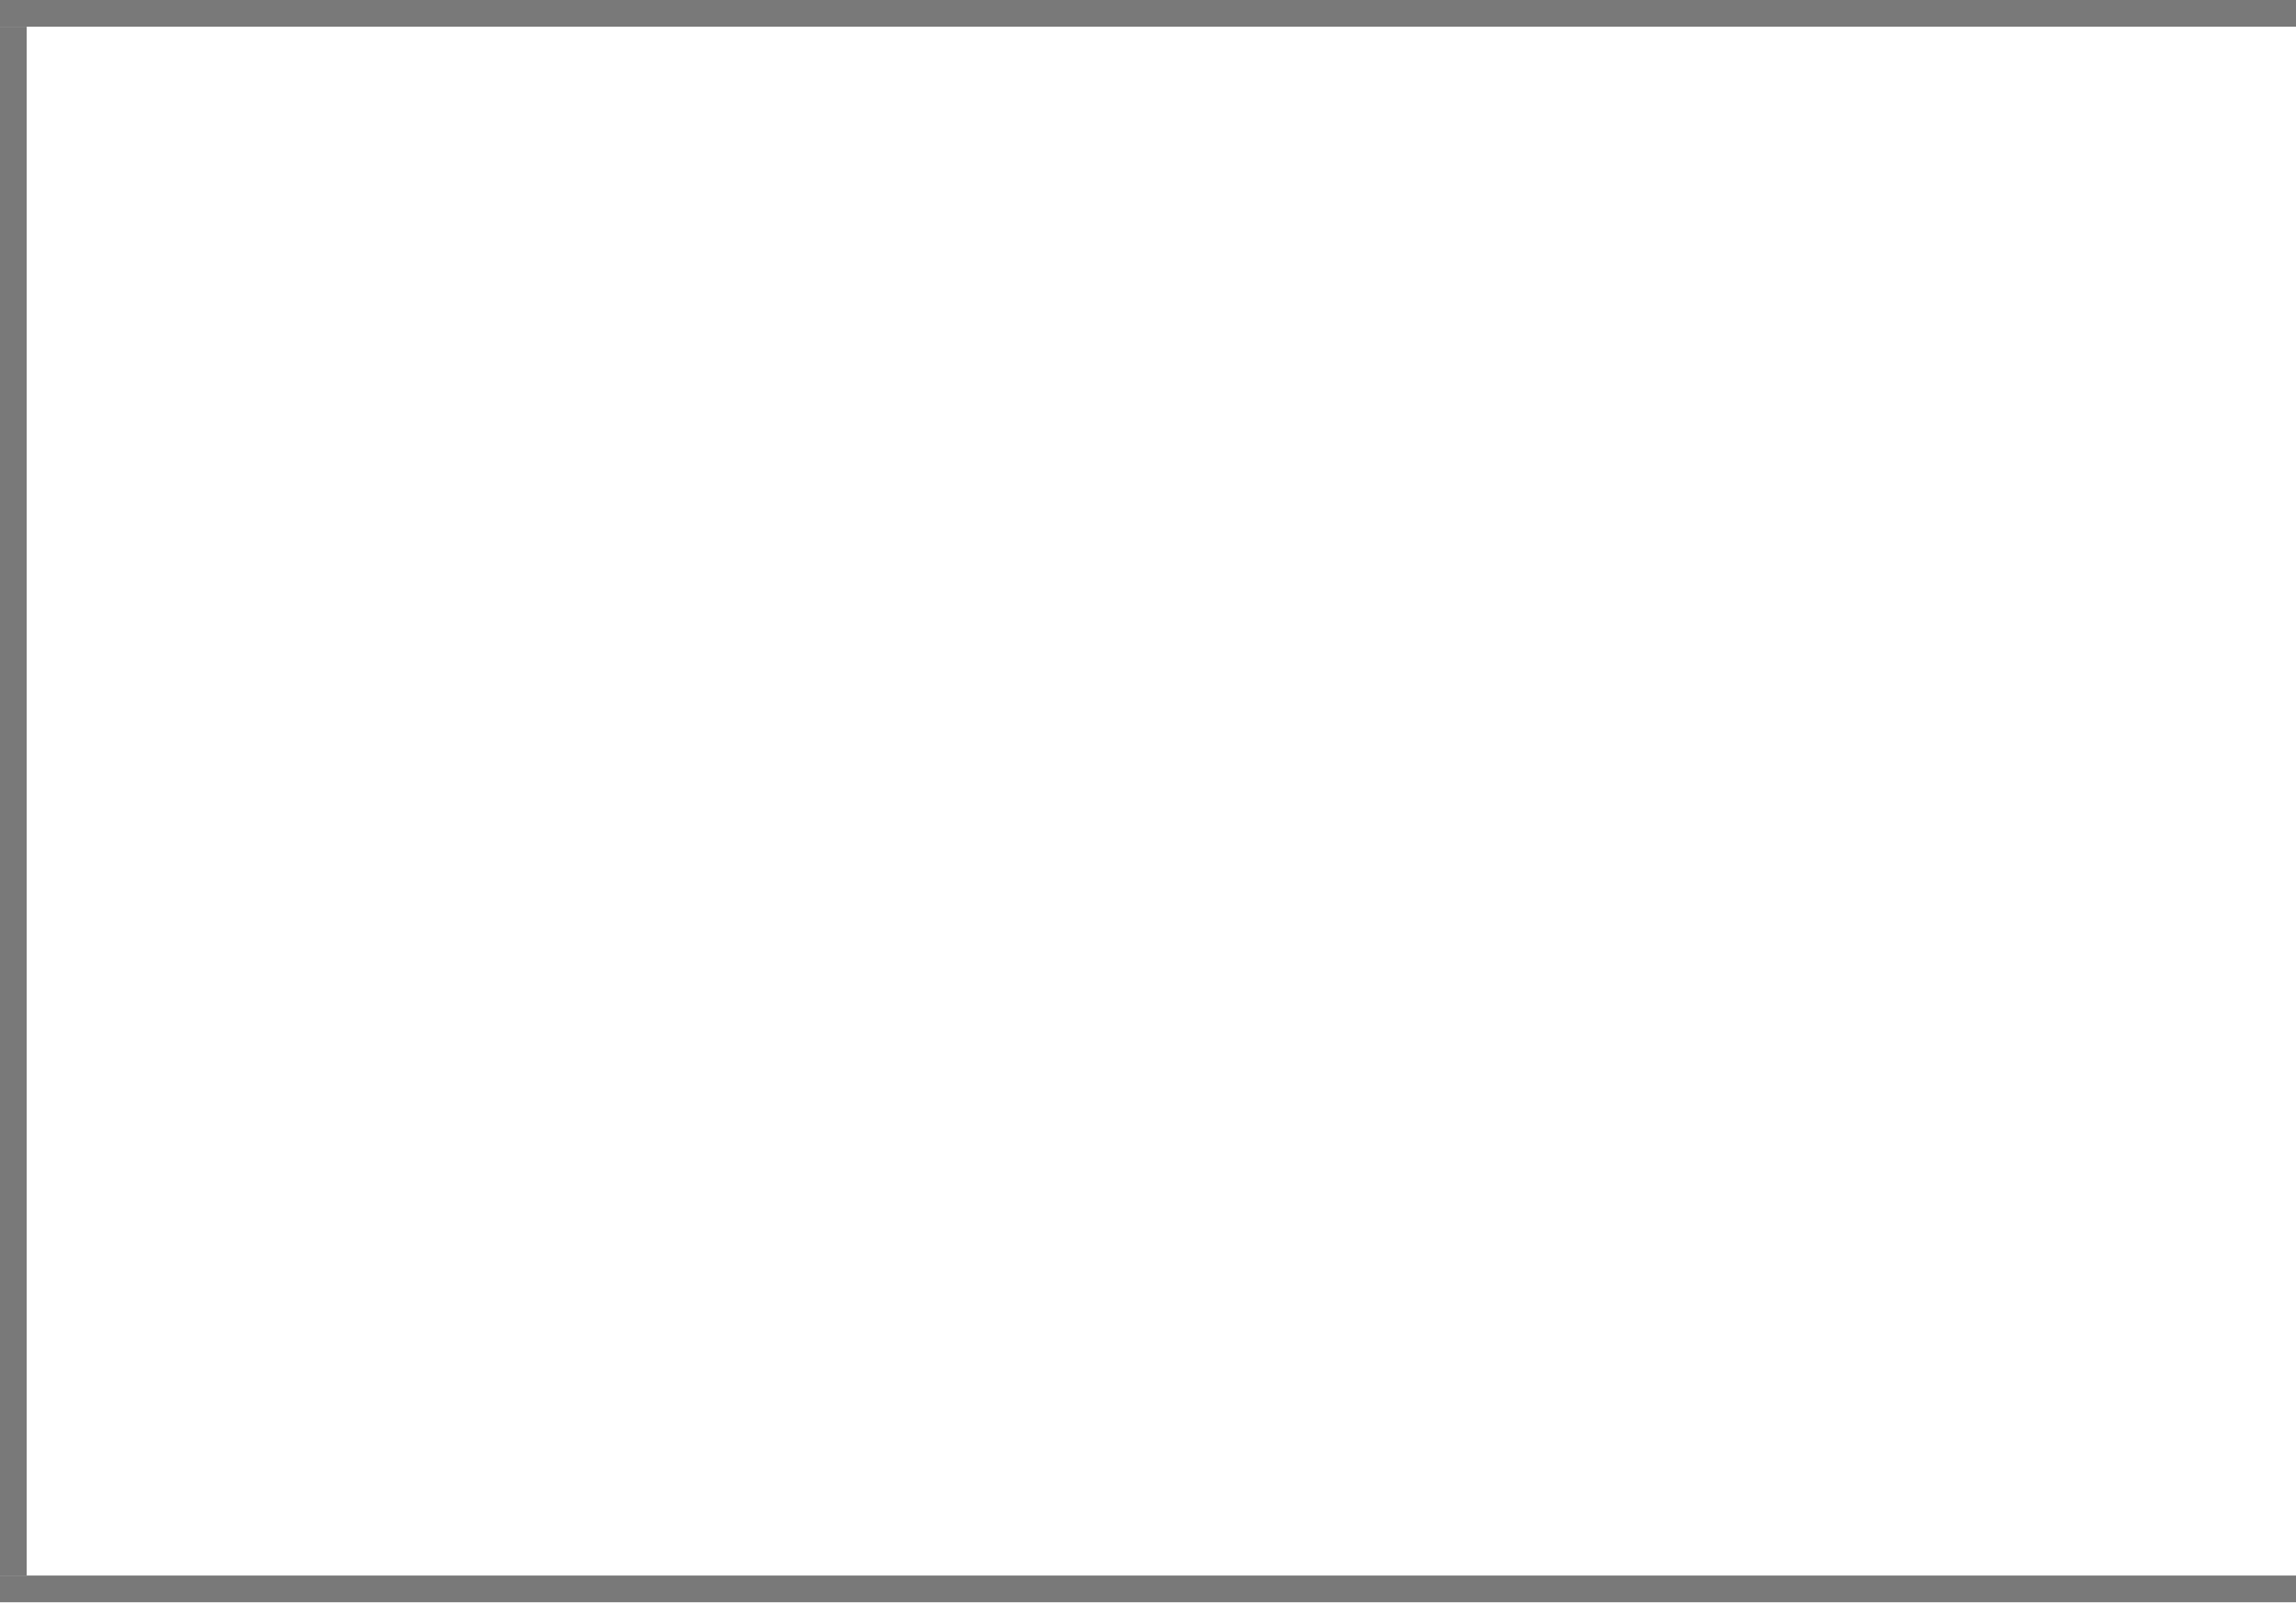
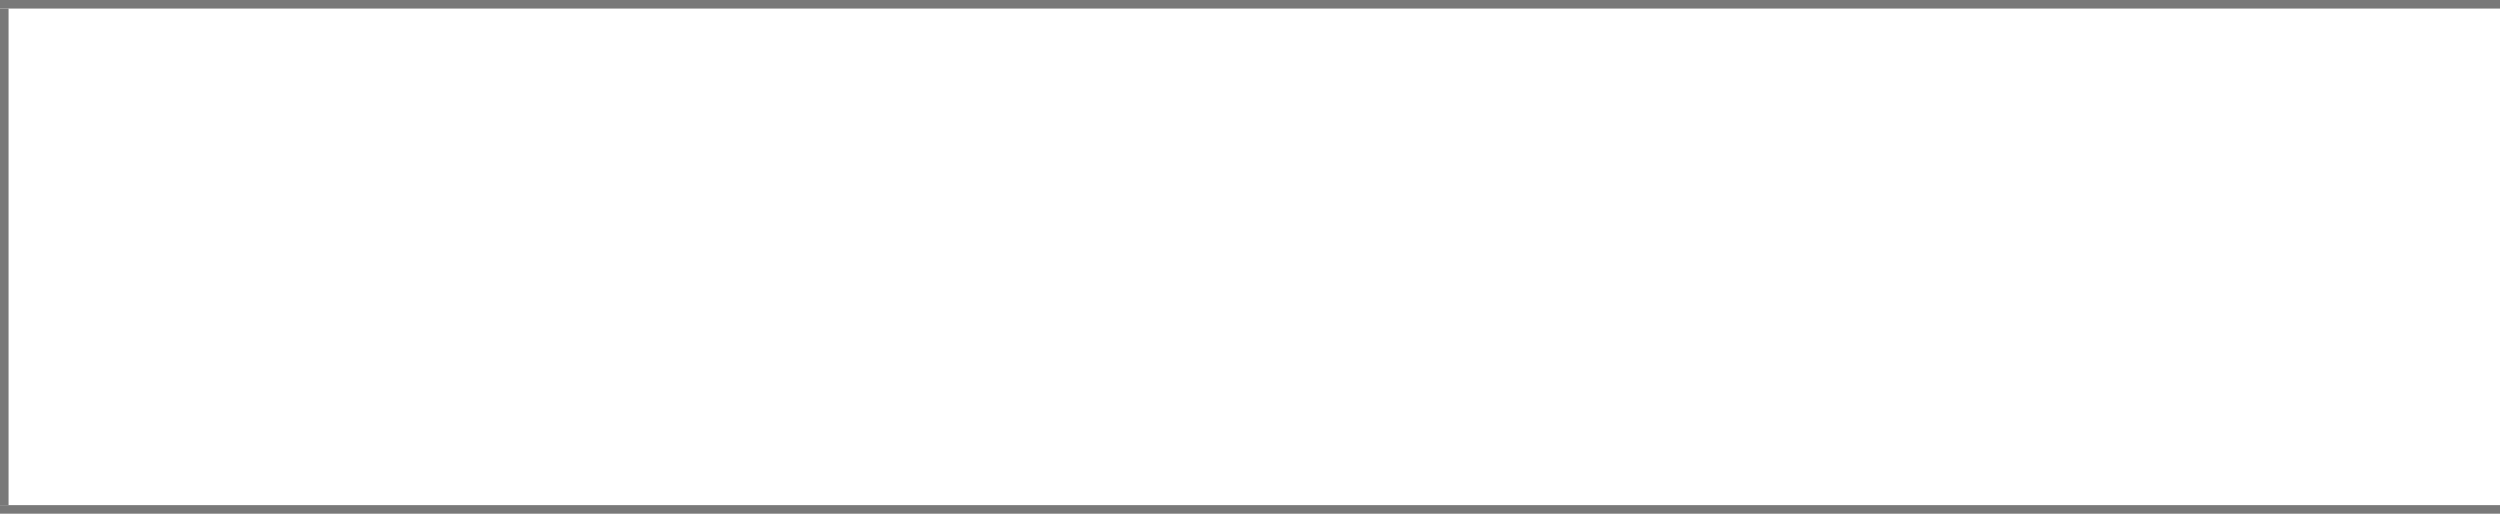
- <svg xmlns="http://www.w3.org/2000/svg" version="1.1" width="86px" height="60px" viewBox="673 90 86 60">
-   <path d="M 1 1  L 86 1  L 86 59  L 1 59  L 1 1  Z " fill-rule="nonzero" fill="rgba(255, 255, 255, 1)" stroke="none" transform="matrix(1 0 0 1 673 90 )" class="fill" />
-   <path d="M 0.5 1  L 0.5 59  " stroke-width="1" stroke-dasharray="0" stroke="rgba(121, 121, 121, 1)" fill="none" transform="matrix(1 0 0 1 673 90 )" class="stroke" />
-   <path d="M 0 0.5  L 86 0.5  " stroke-width="1" stroke-dasharray="0" stroke="rgba(121, 121, 121, 1)" fill="none" transform="matrix(1 0 0 1 673 90 )" class="stroke" />
-   <path d="M 0 59.5  L 86 59.5  " stroke-width="1" stroke-dasharray="0" stroke="rgba(121, 121, 121, 1)" fill="none" transform="matrix(1 0 0 1 673 90 )" class="stroke" />
+ <svg xmlns="http://www.w3.org/2000/svg" version="1.1" width="292px" height="60px" viewBox="306 90 292 60">
+   <path d="M 1 1  L 292 1  L 292 59  L 1 59  L 1 1  Z " fill-rule="nonzero" fill="rgba(255, 255, 255, 1)" stroke="none" transform="matrix(1 0 0 1 306 90 )" class="fill" />
+   <path d="M 0.5 1  L 0.5 59  " stroke-width="1" stroke-dasharray="0" stroke="rgba(121, 121, 121, 1)" fill="none" transform="matrix(1 0 0 1 306 90 )" class="stroke" />
+   <path d="M 0 0.5  L 292 0.5  " stroke-width="1" stroke-dasharray="0" stroke="rgba(121, 121, 121, 1)" fill="none" transform="matrix(1 0 0 1 306 90 )" class="stroke" />
+   <path d="M 0 59.5  L 292 59.5  " stroke-width="1" stroke-dasharray="0" stroke="rgba(121, 121, 121, 1)" fill="none" transform="matrix(1 0 0 1 306 90 )" class="stroke" />
</svg>
